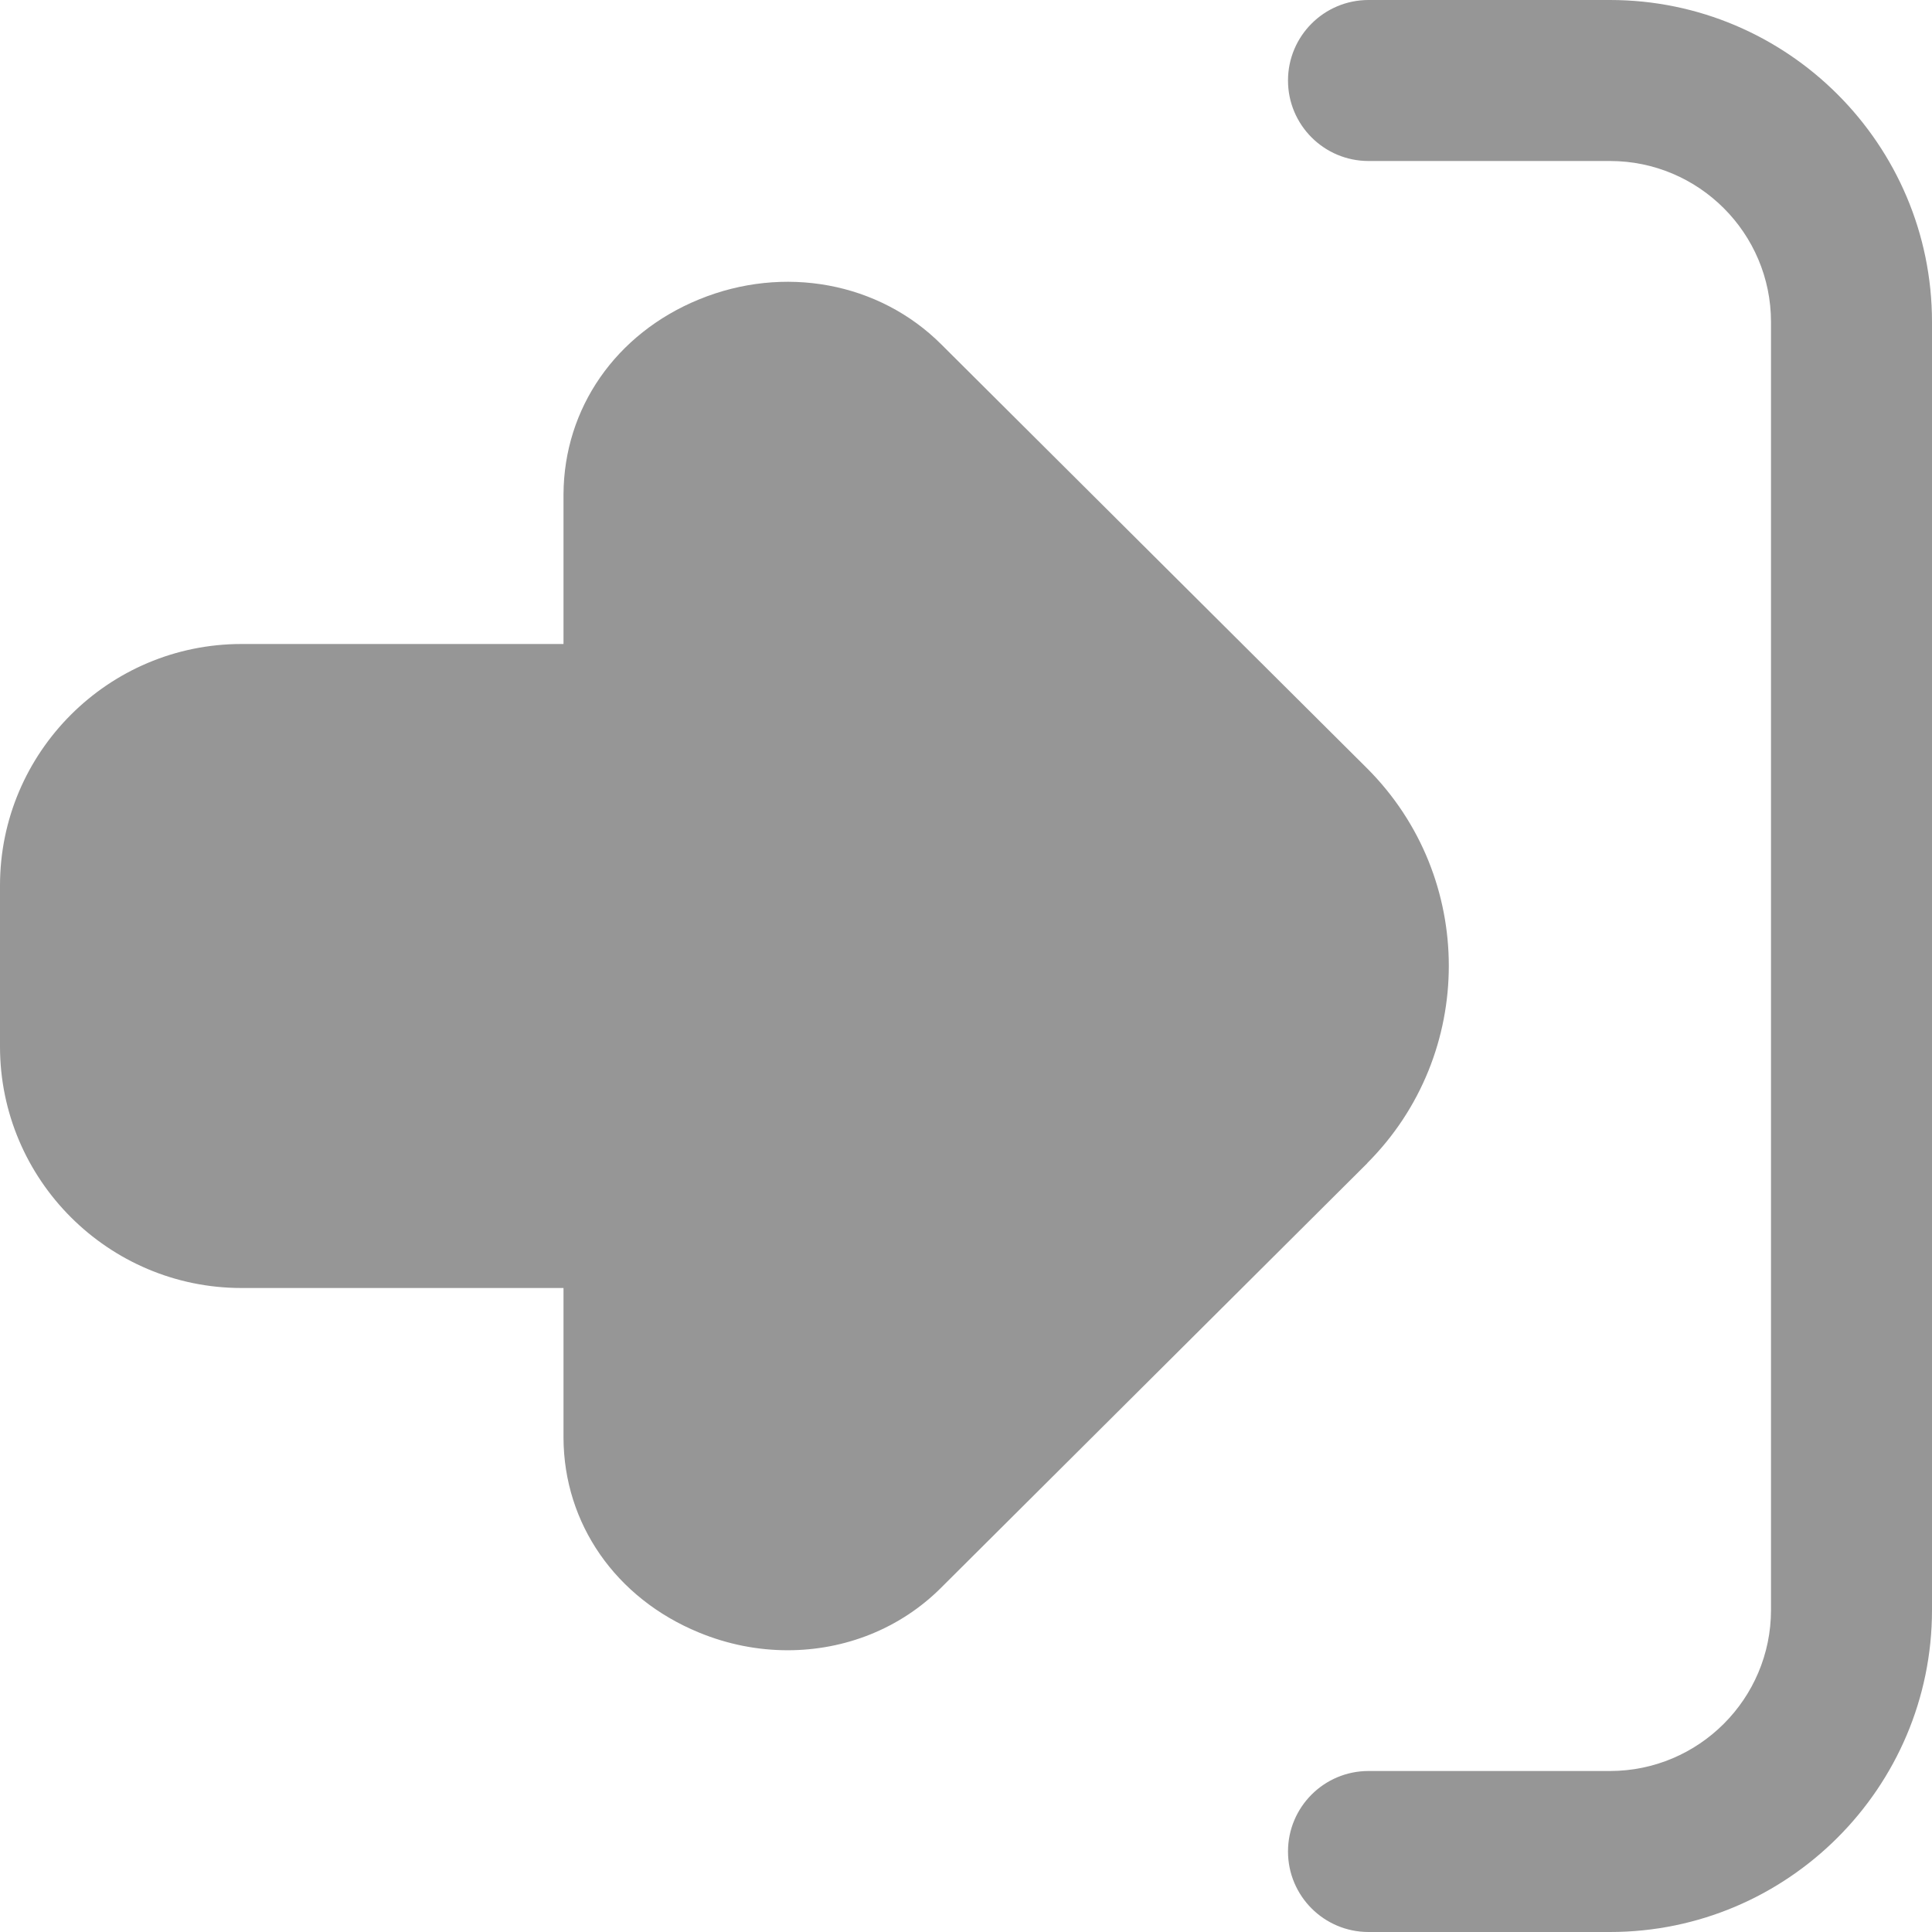
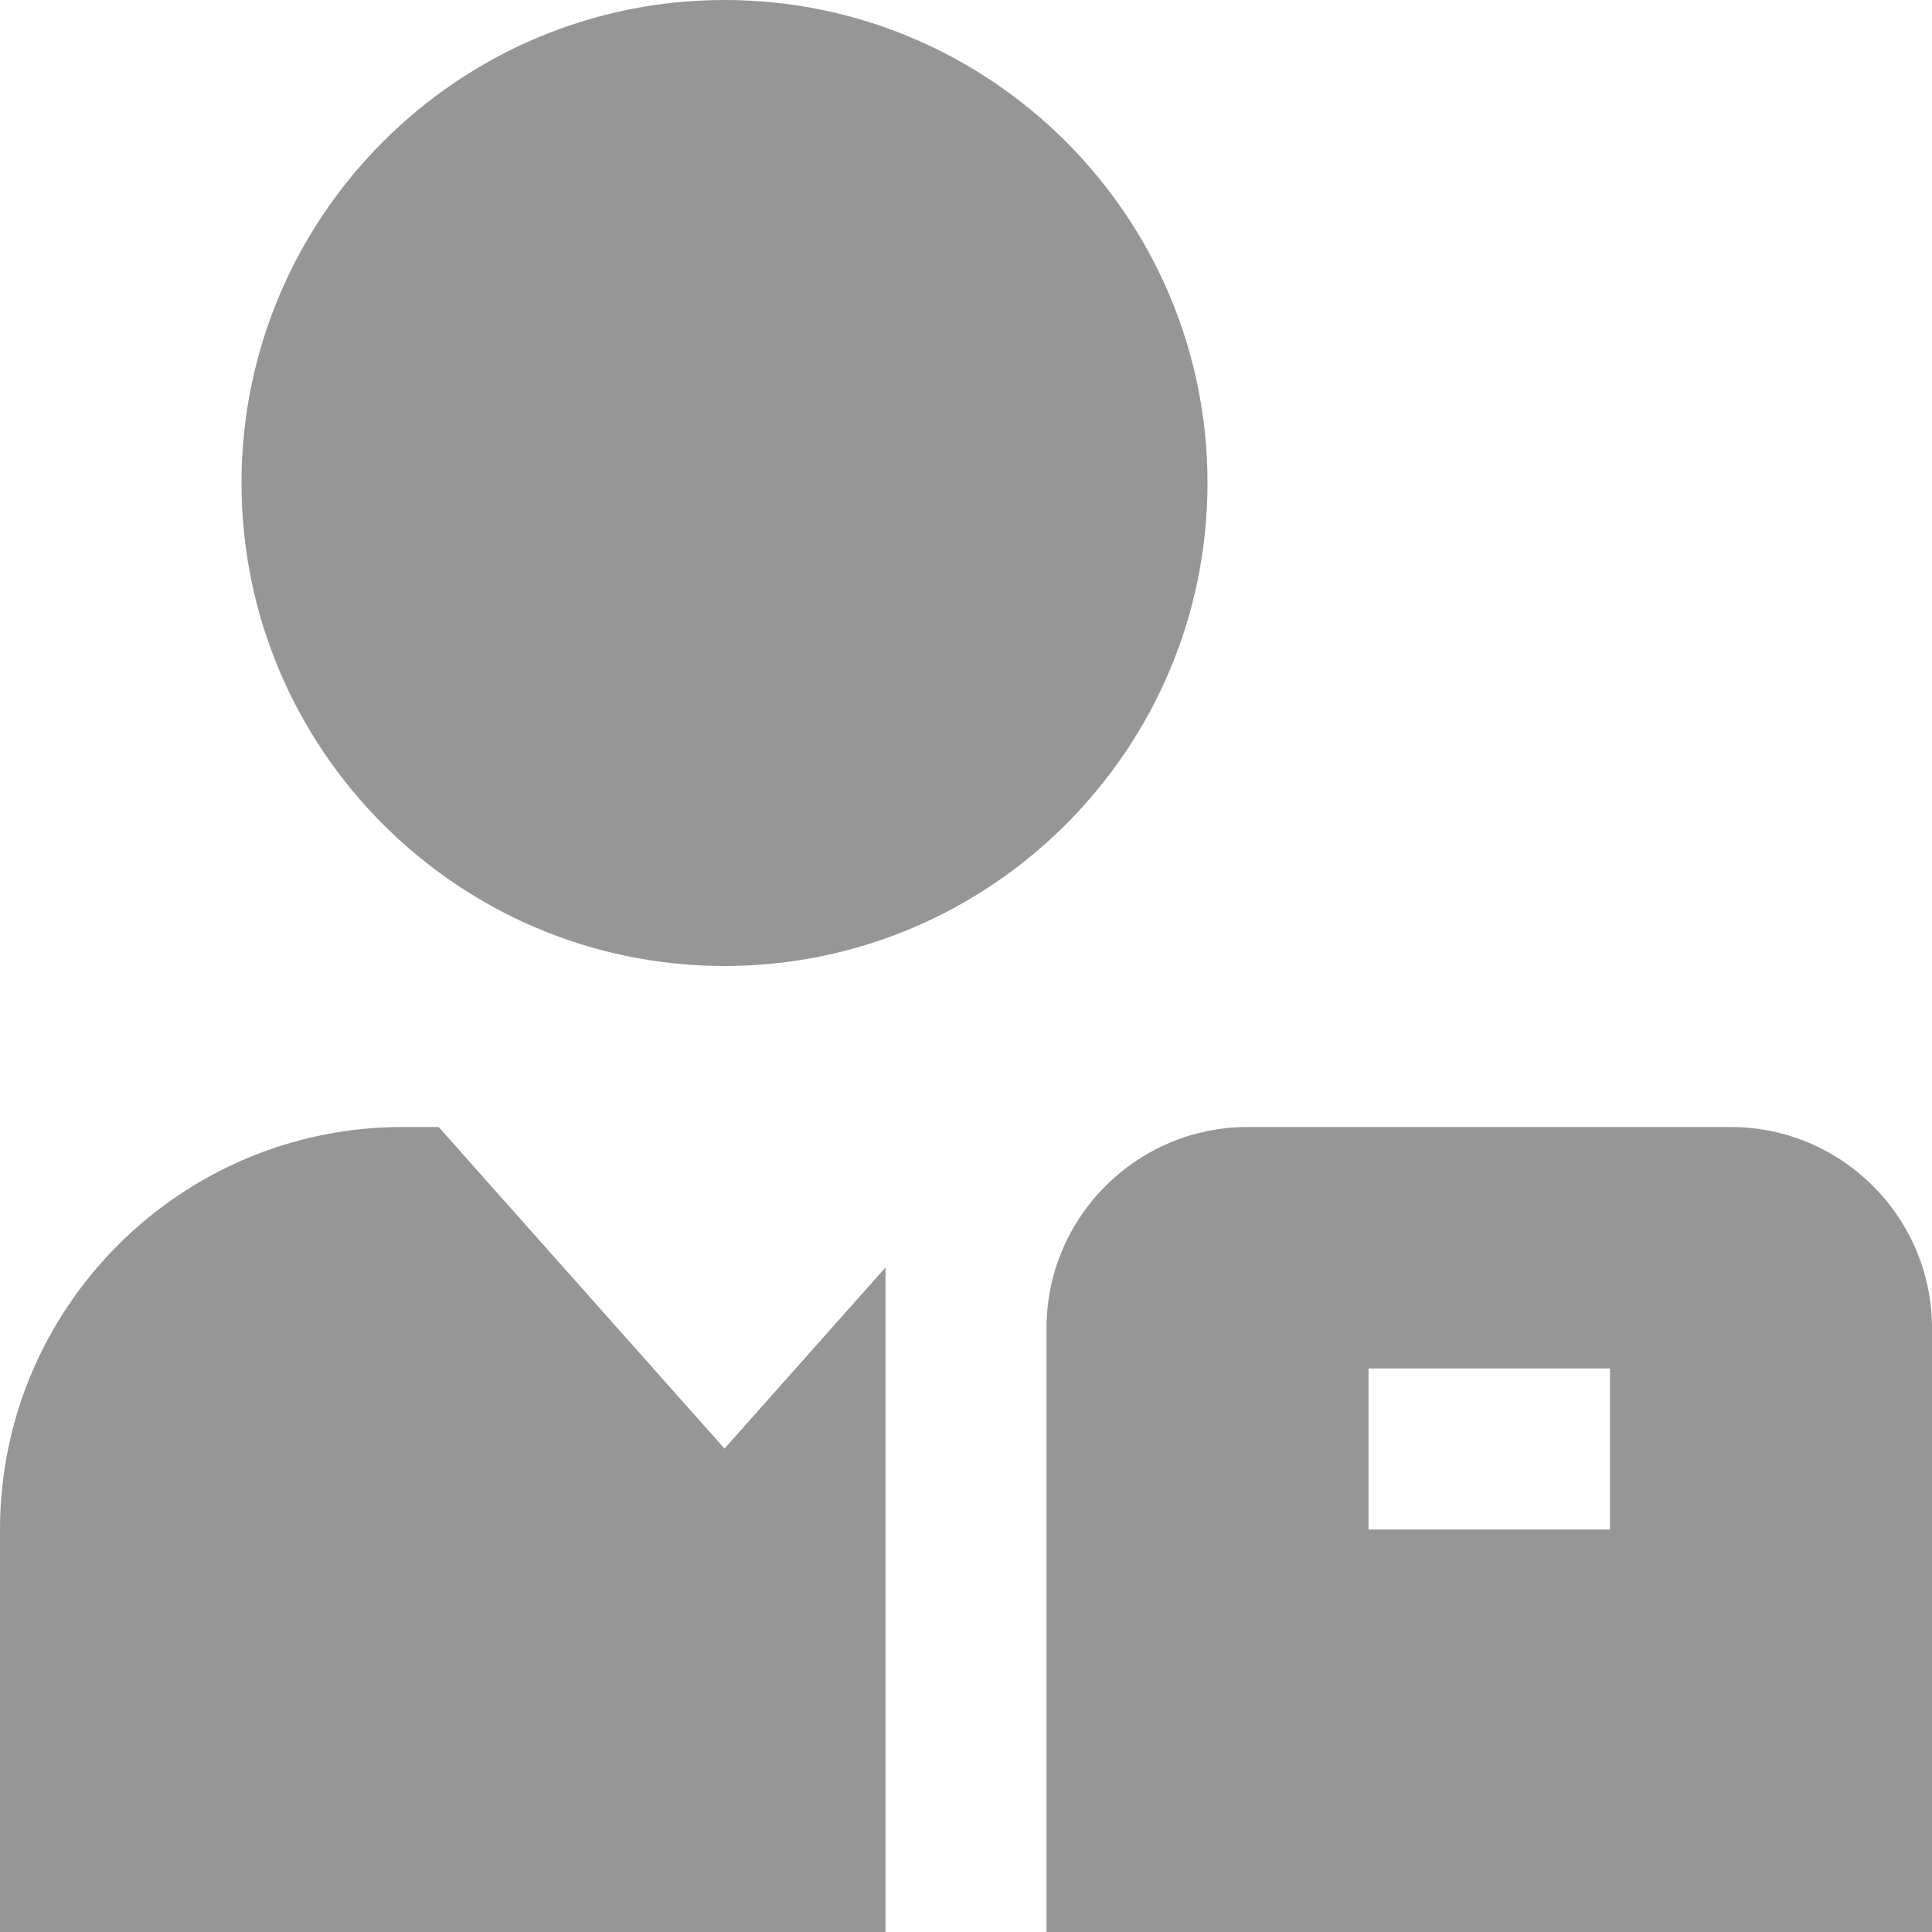
<svg xmlns="http://www.w3.org/2000/svg" id="Layer_1" data-name="Layer 1" viewBox="0 0 24 24" width="20" height="20">
-   <path d="m24,4v16c0,2.206-1.794,4-4,4h-3c-.552,0-1-.448-1-1s.448-1,1-1h3c1.103,0,2-.897,2-2V4c0-1.103-.897-2-2-2h-3c-.552,0-1-.448-1-1s.448-1,1-1h3c2.206,0,4,1.794,4,4Zm-7.015,10.45l-5.293,5.272c-.508.509-1.195.778-1.907.778-.369,0-.744-.072-1.104-.221-1.033-.425-1.677-1.352-1.681-2.418v-1.861H3c-1.654,0-3-1.346-3-3v-2c0-1.654,1.346-3,3-3h4v-1.859c.005-1.07.649-1.997,1.682-2.421,1.055-.433,2.238-.215,3.012.559l5.29,5.267c1.352,1.353,1.351,3.551,0,4.903Z" fill="#969696" />
+   <path d="m9,12c-3.309,0-6-2.691-6-6S5.691,0,9,0s6,2.691,6,6-2.691,6-6,6Zm12.5,2h-6c-1.378,0-2.5,1.121-2.5,2.5v7.5h11v-7.5c0-1.379-1.122-2.5-2.5-2.5Zm-1.5,5h-3v-2h3v2Zm-9-3.255l-2,2.25-3.551-3.995h-.449c-2.757,0-5,2.243-5,5v5h11v-8.255Z" fill="#969696" />
</svg>
